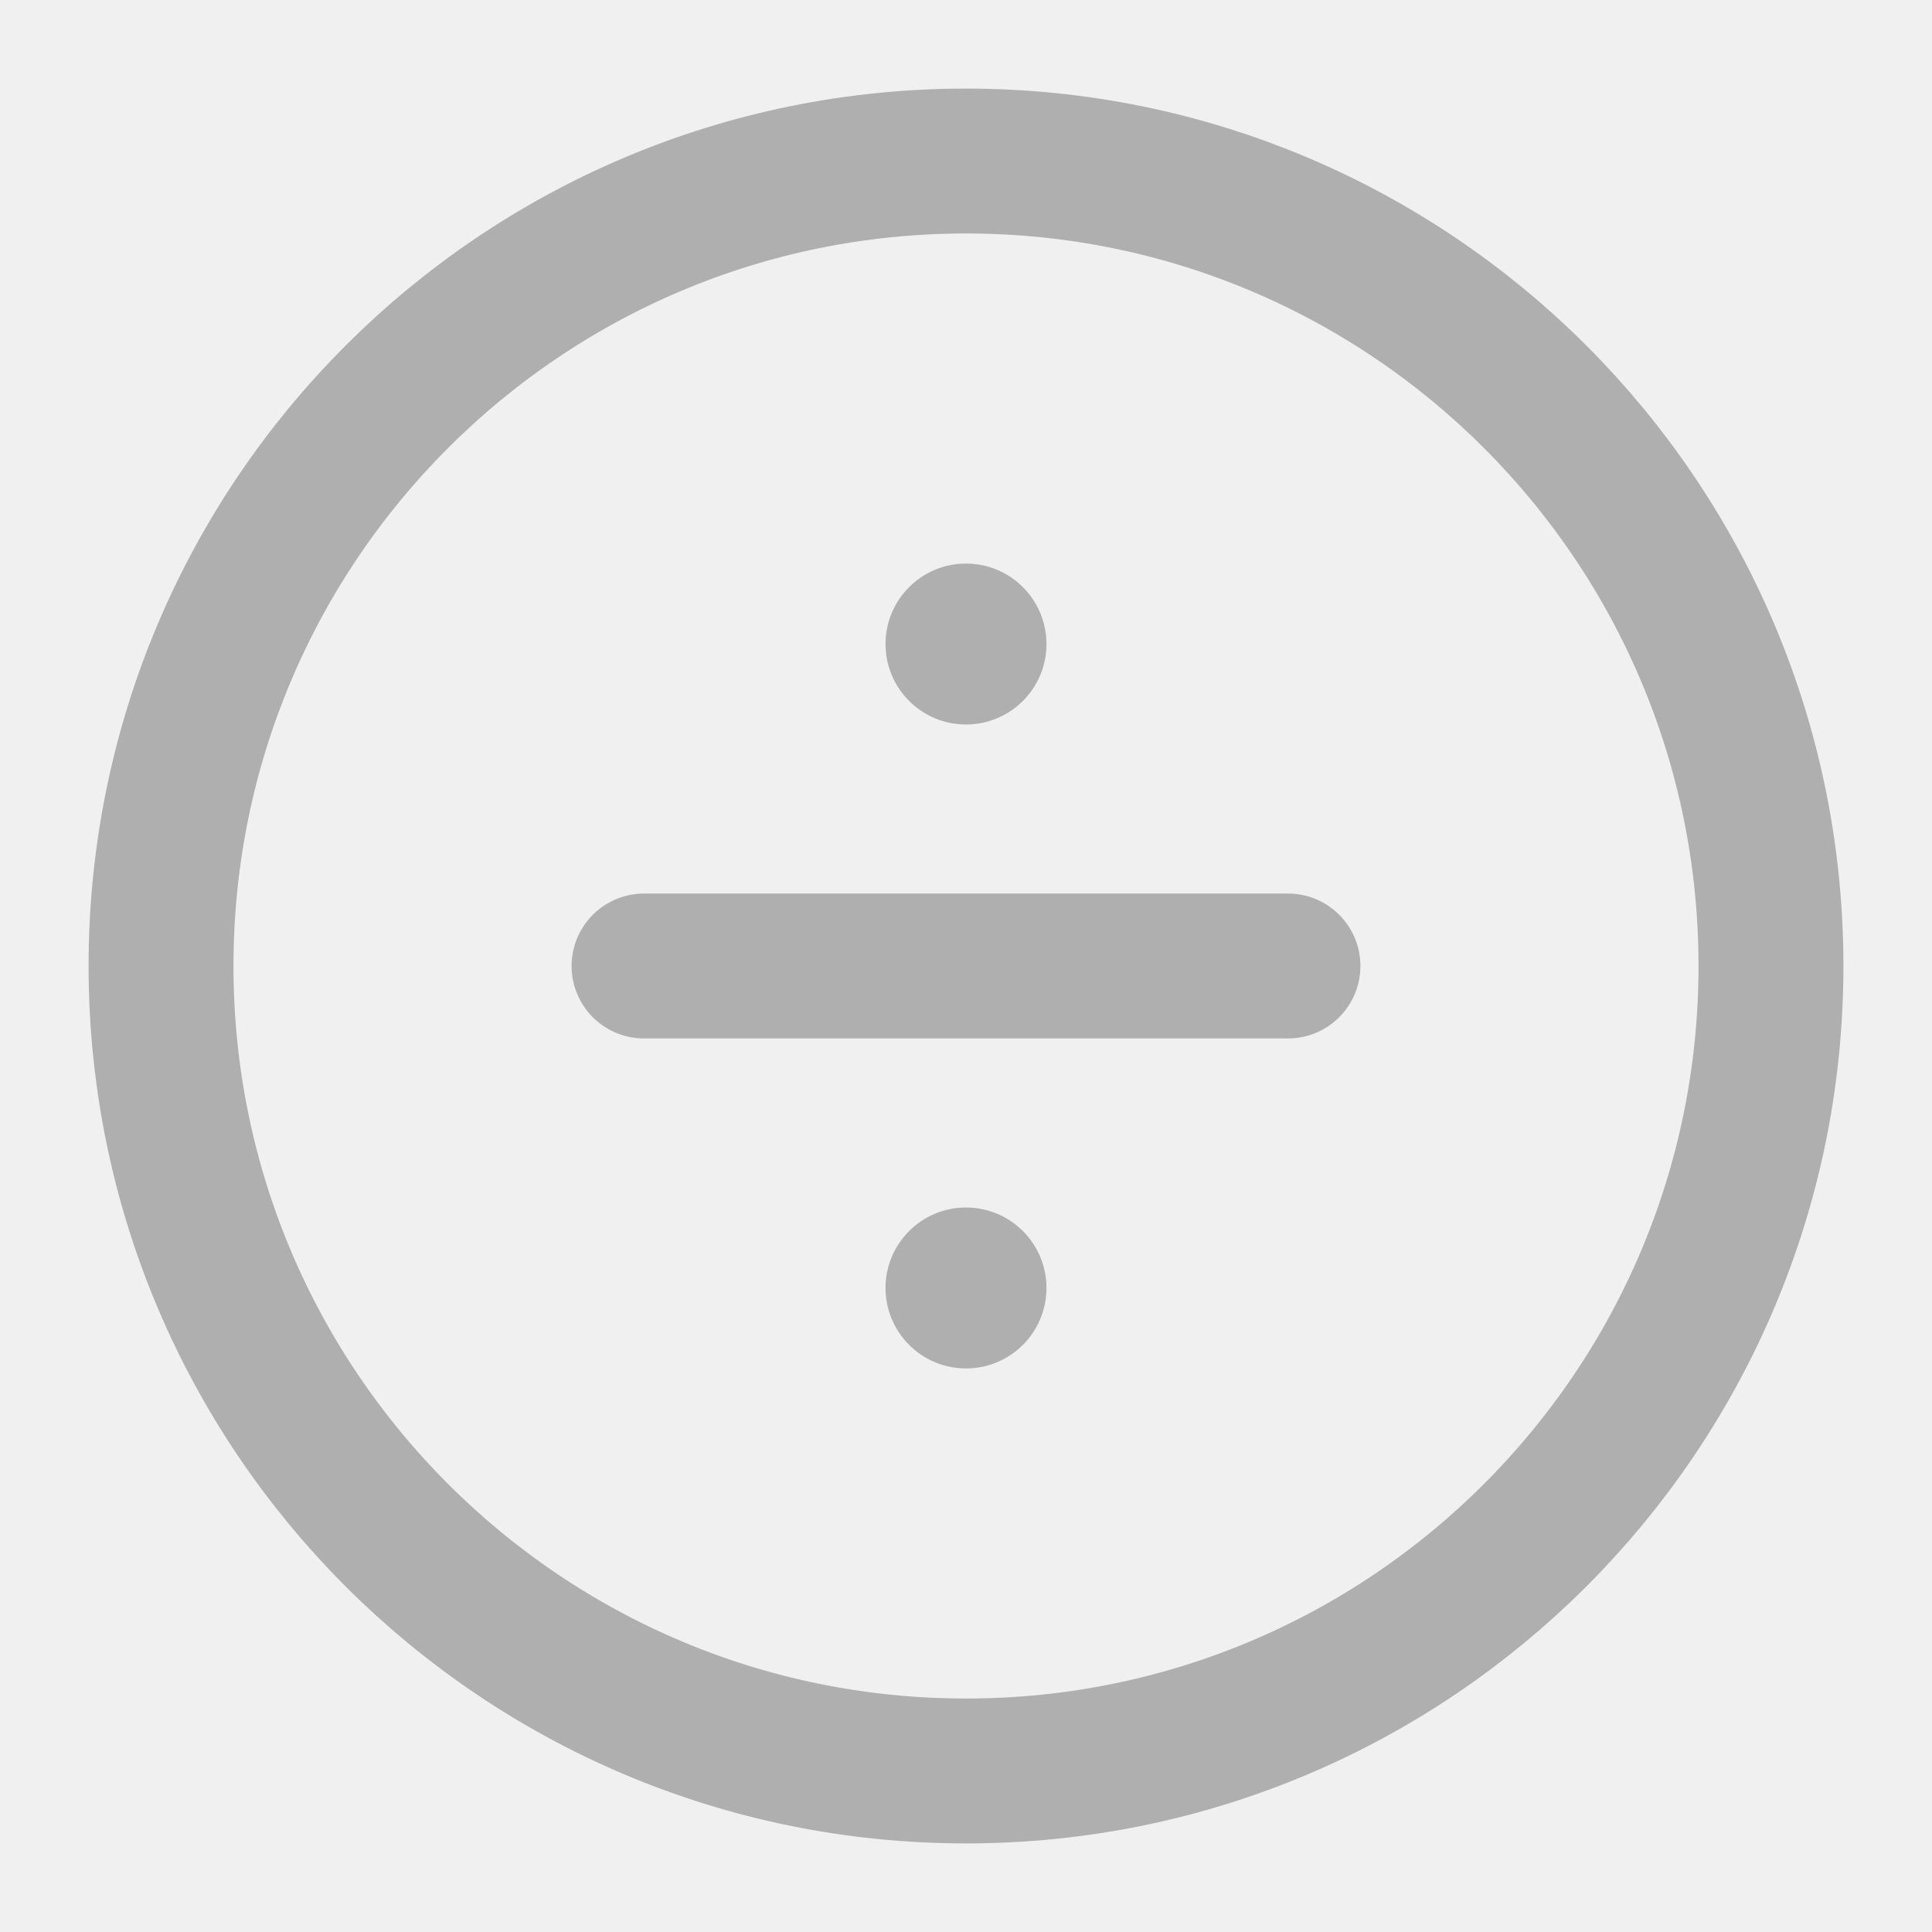
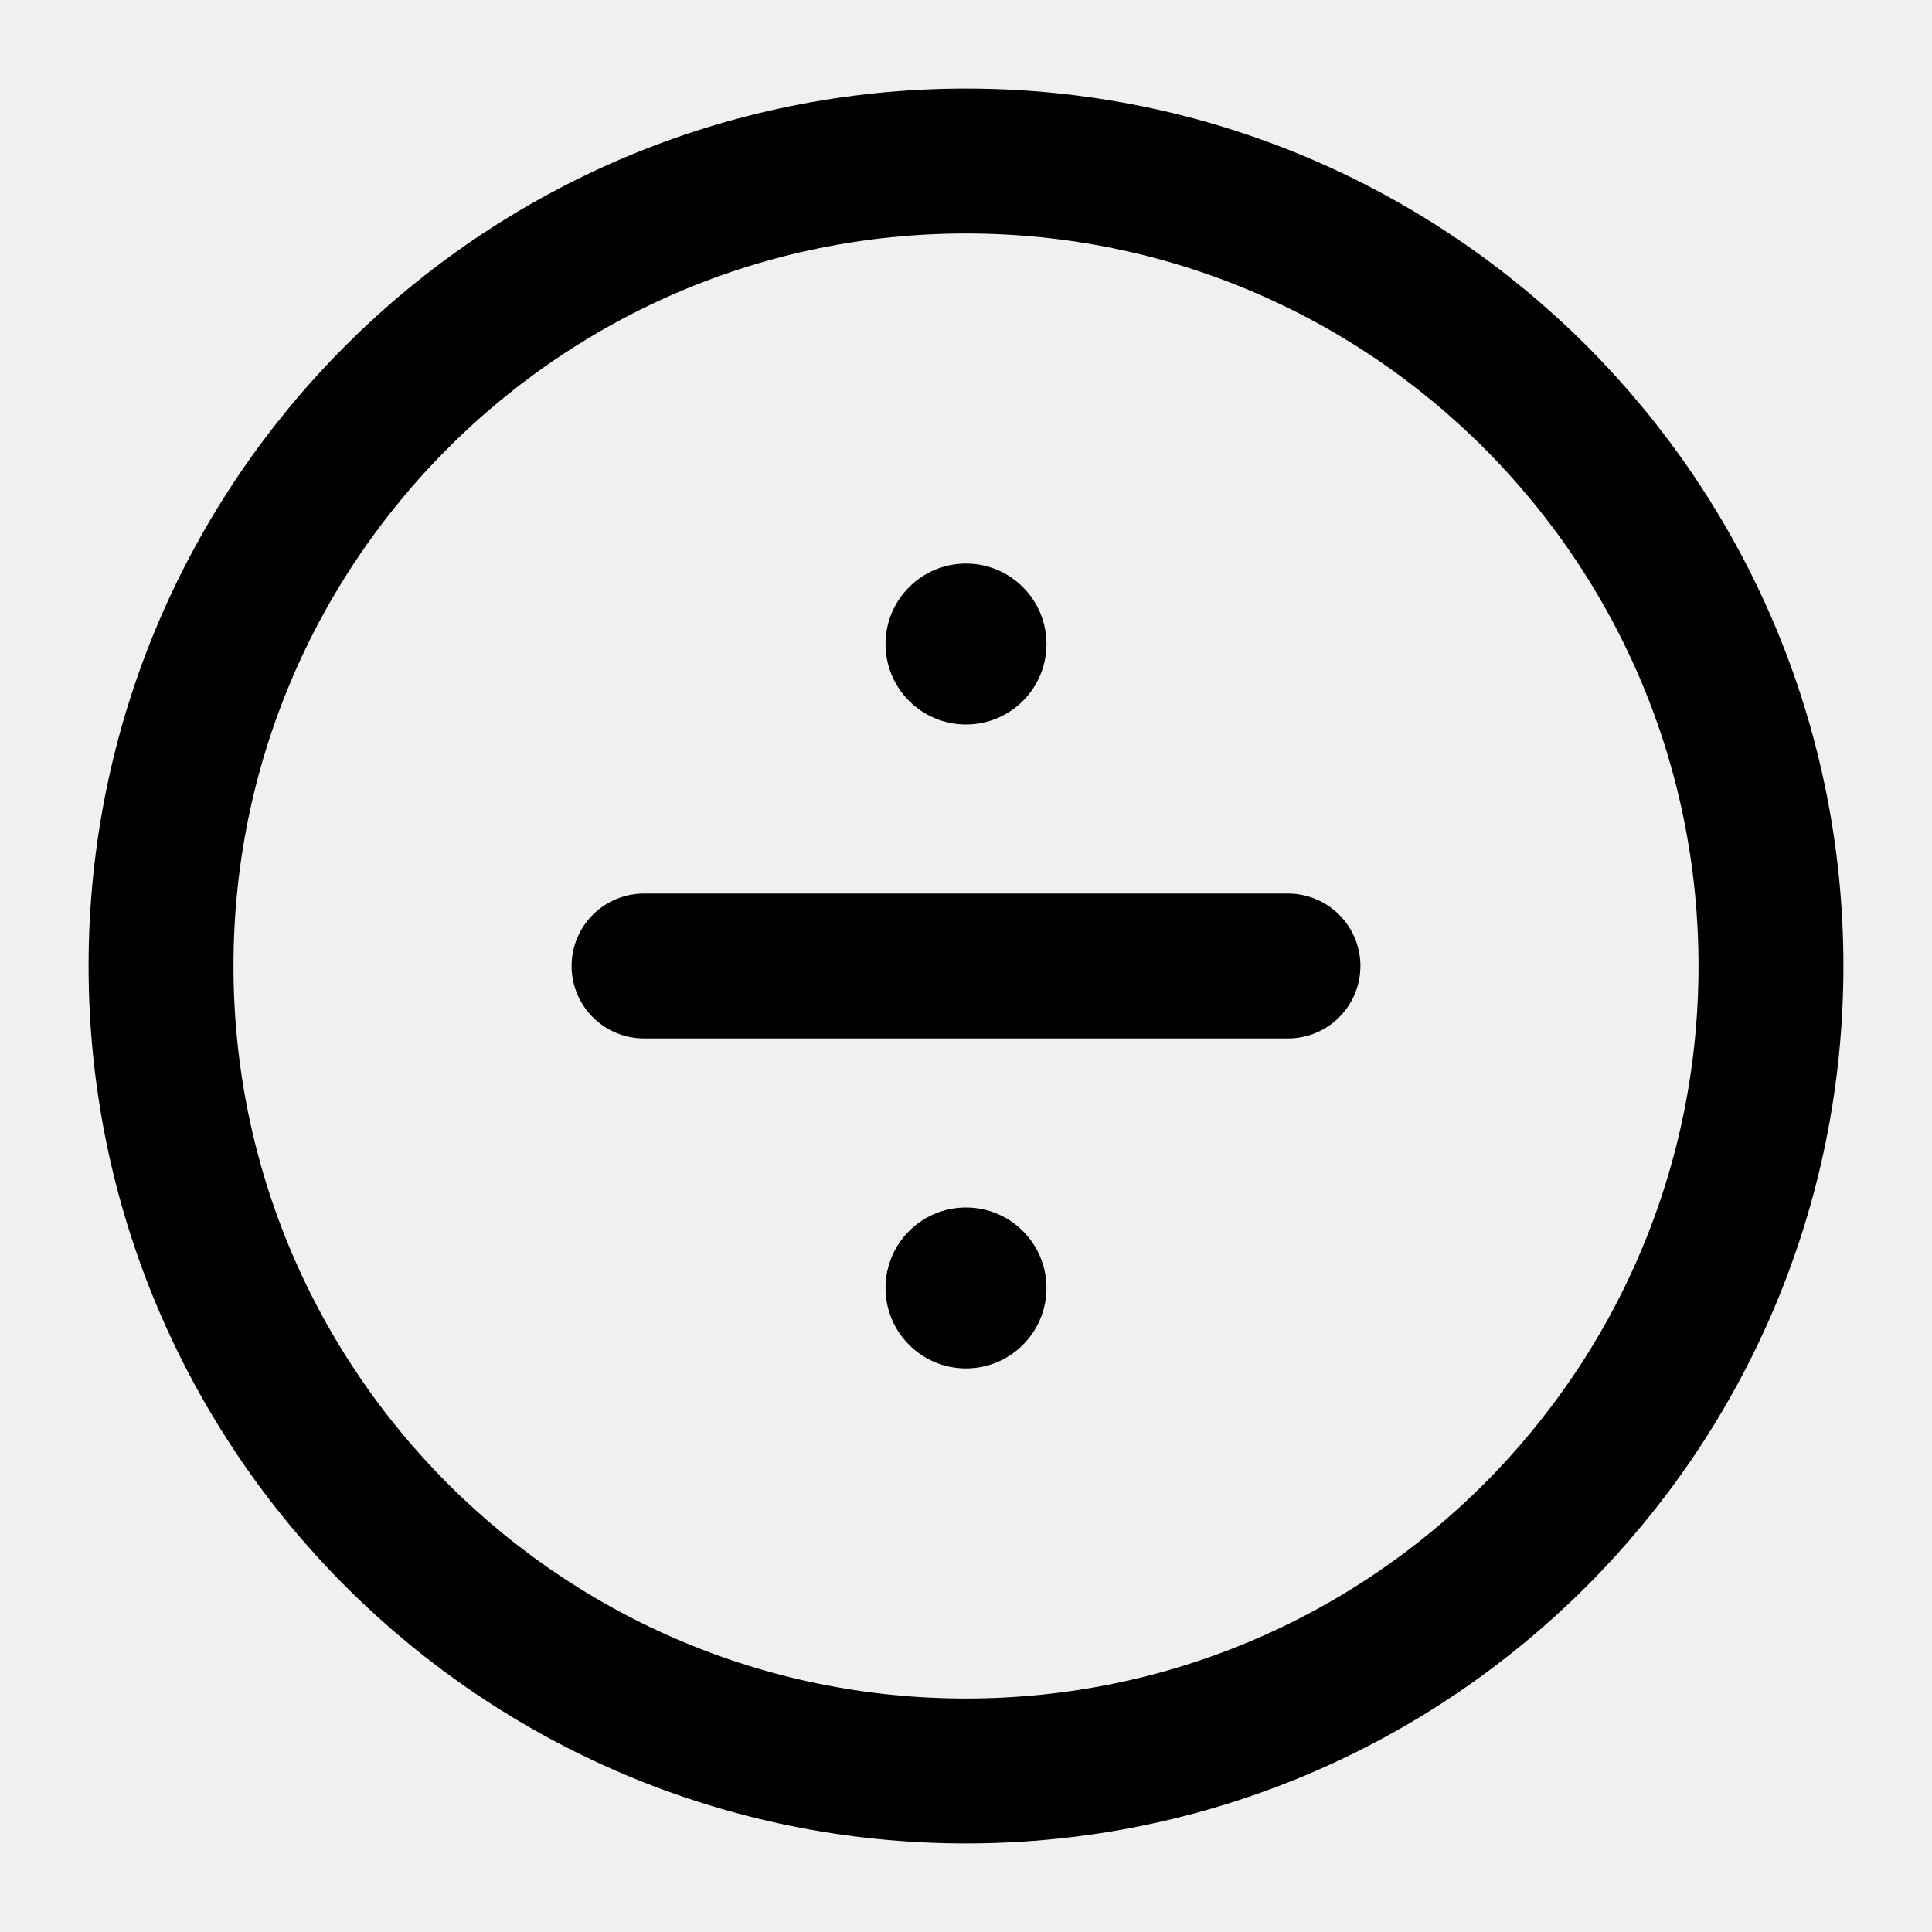
<svg xmlns="http://www.w3.org/2000/svg" width="20" height="20" viewBox="0 0 20 20" fill="none">
  <g clip-path="url(#clip0_374_399)">
-     <path d="M6.667 10H13.333" stroke="#AFAFAF" stroke-width="1.5" stroke-linecap="round" stroke-linejoin="round" />
-     <circle cx="10" cy="13.333" r="0.833" fill="#AFAFAF" />
-     <circle cx="10" cy="6.667" r="0.833" fill="#AFAFAF" />
-     <path d="M10 18.333C14.602 18.333 18.333 14.602 18.333 10C18.333 5.398 14.602 1.667 10 1.667C5.398 1.667 1.667 5.398 1.667 10C1.667 14.602 5.398 18.333 10 18.333Z" stroke="#AFAFAF" stroke-width="1.5" stroke-linecap="round" stroke-linejoin="round" />
+     <path d="M6.667 10H13.333" stroke="currentColor" stroke-width="1.5" stroke-linecap="round" stroke-linejoin="round" />
+     <circle cx="10" cy="13.333" r="0.833" fill="currentColor" />
+     <circle cx="10" cy="6.667" r="0.833" fill="currentColor" />
+     <path d="M10 18.333C14.602 18.333 18.333 14.602 18.333 10C18.333 5.398 14.602 1.667 10 1.667C5.398 1.667 1.667 5.398 1.667 10C1.667 14.602 5.398 18.333 10 18.333Z" stroke="currentColor" stroke-width="1.5" stroke-linecap="round" stroke-linejoin="round" />
  </g>
  <defs>
    <clipPath id="clip0_374_399">
      <rect width="20" height="20" fill="white" />
    </clipPath>
  </defs>
</svg>
